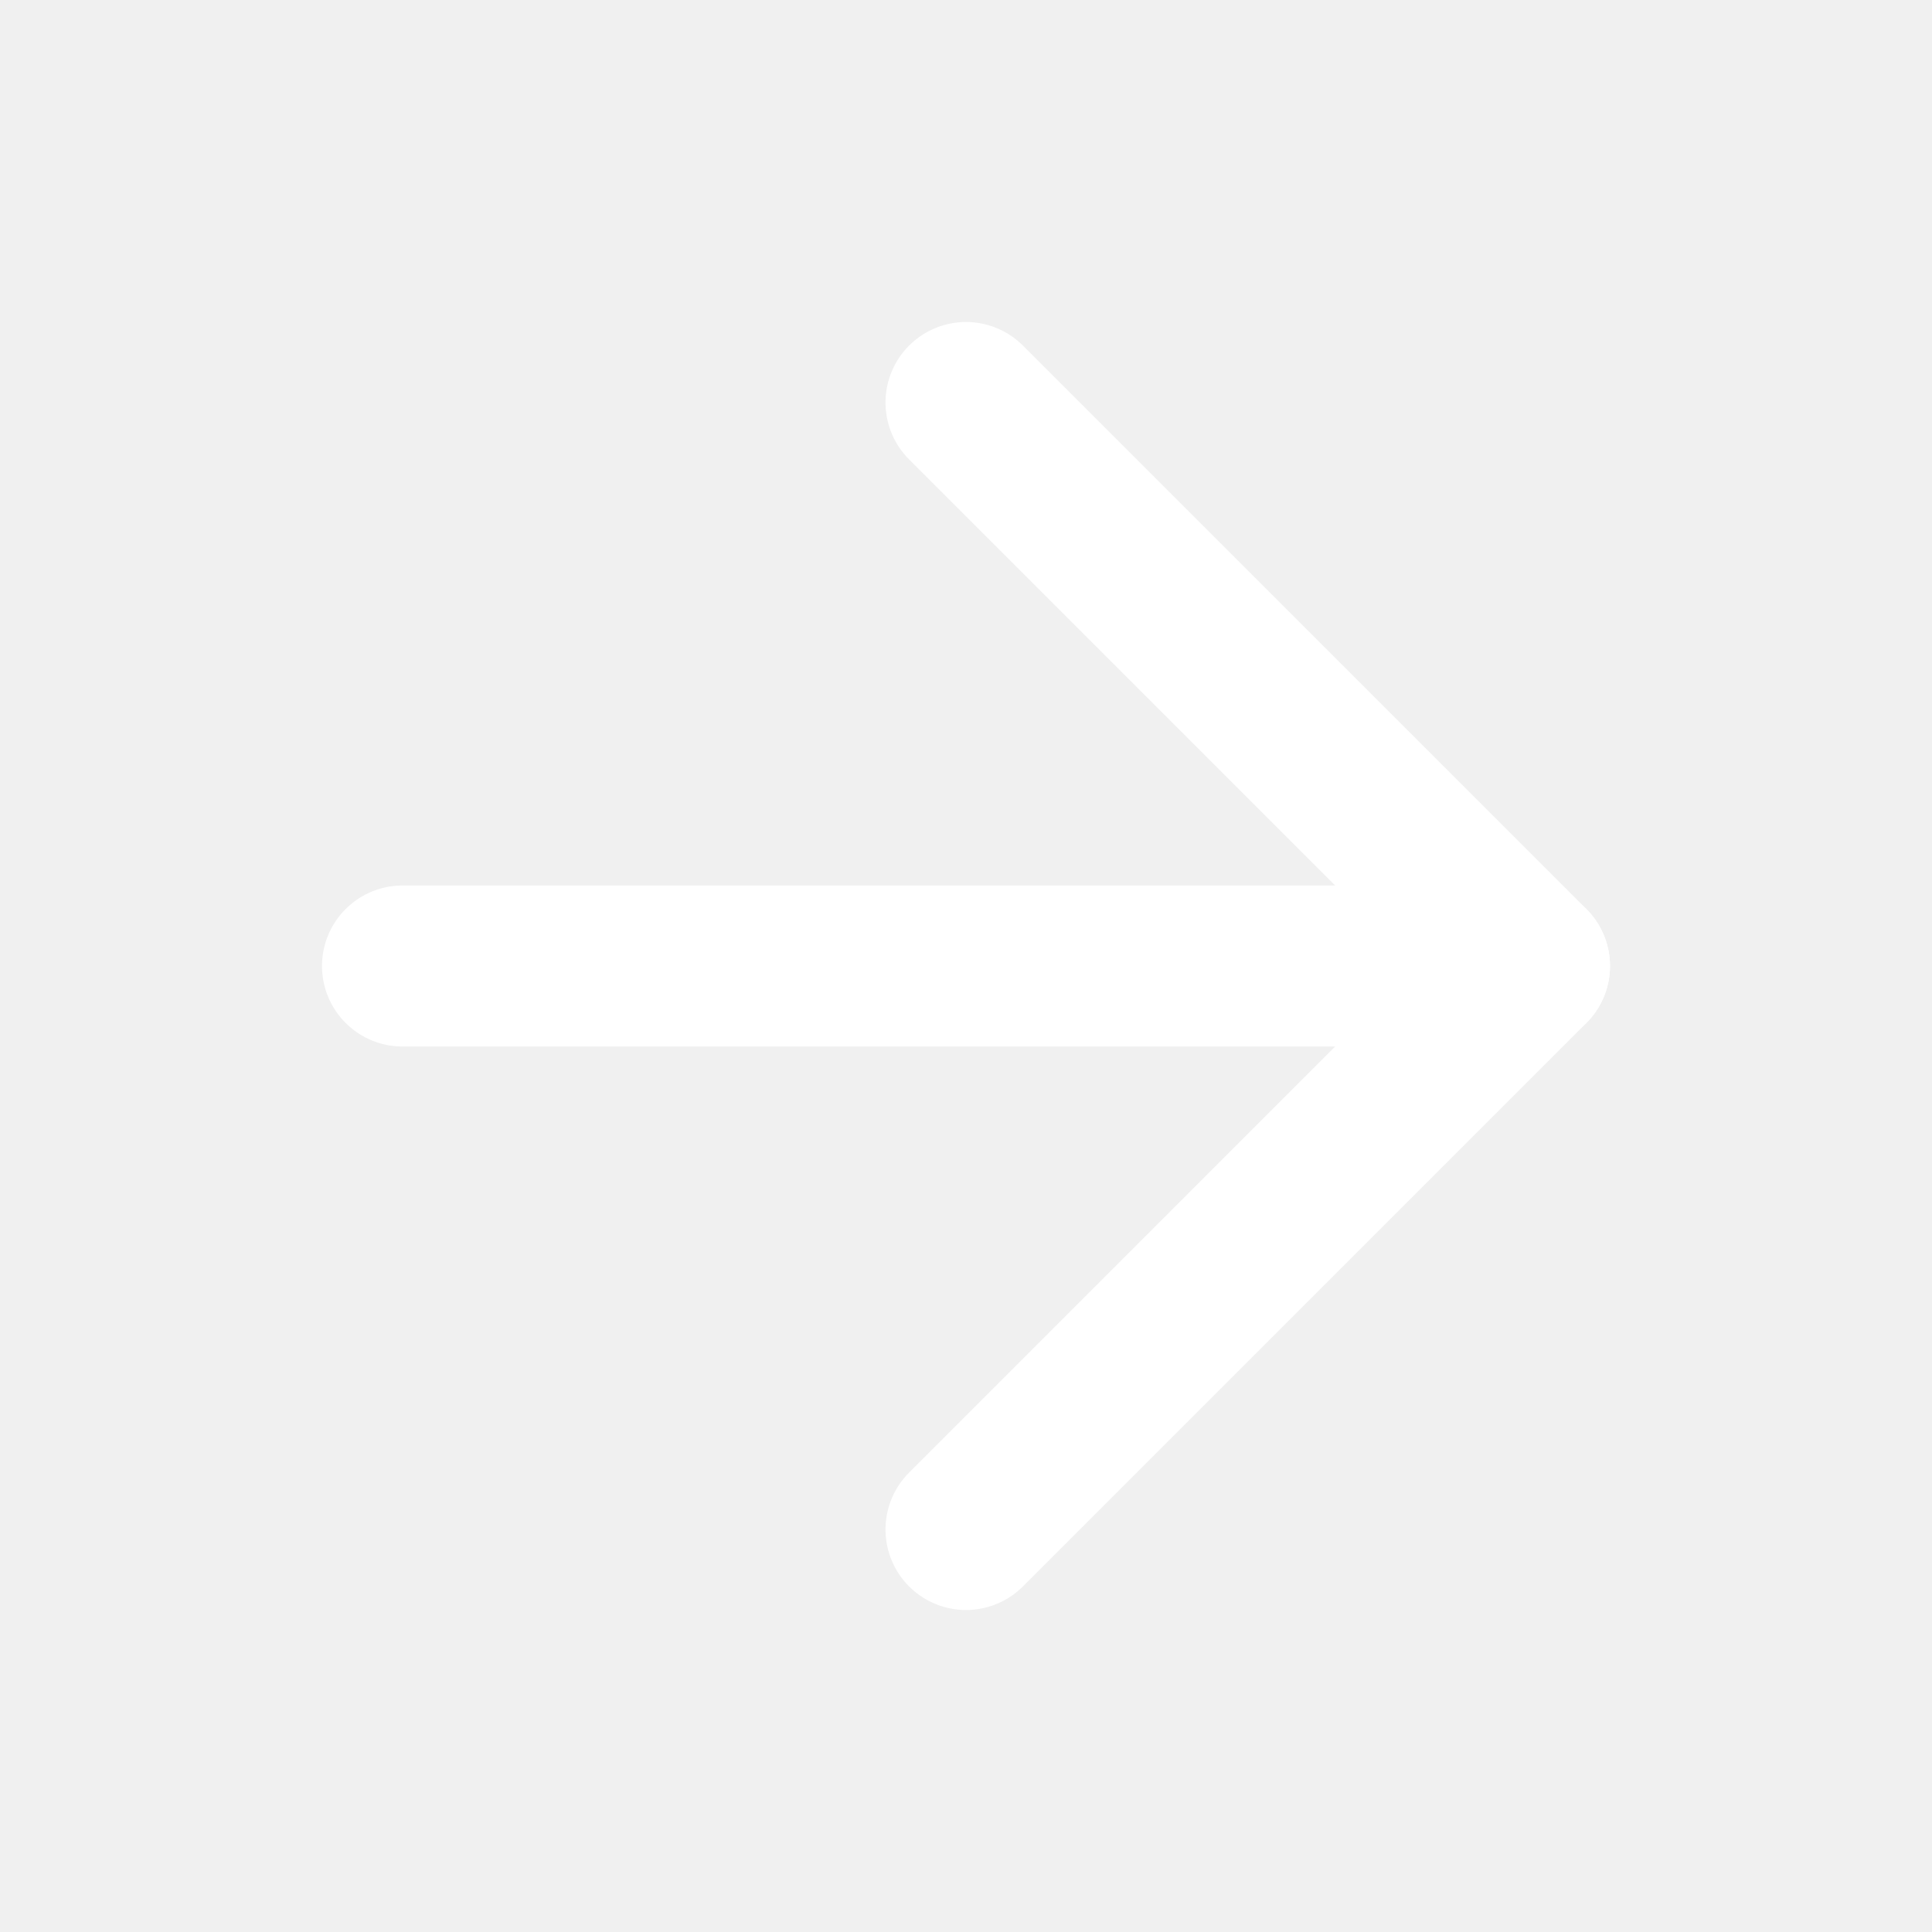
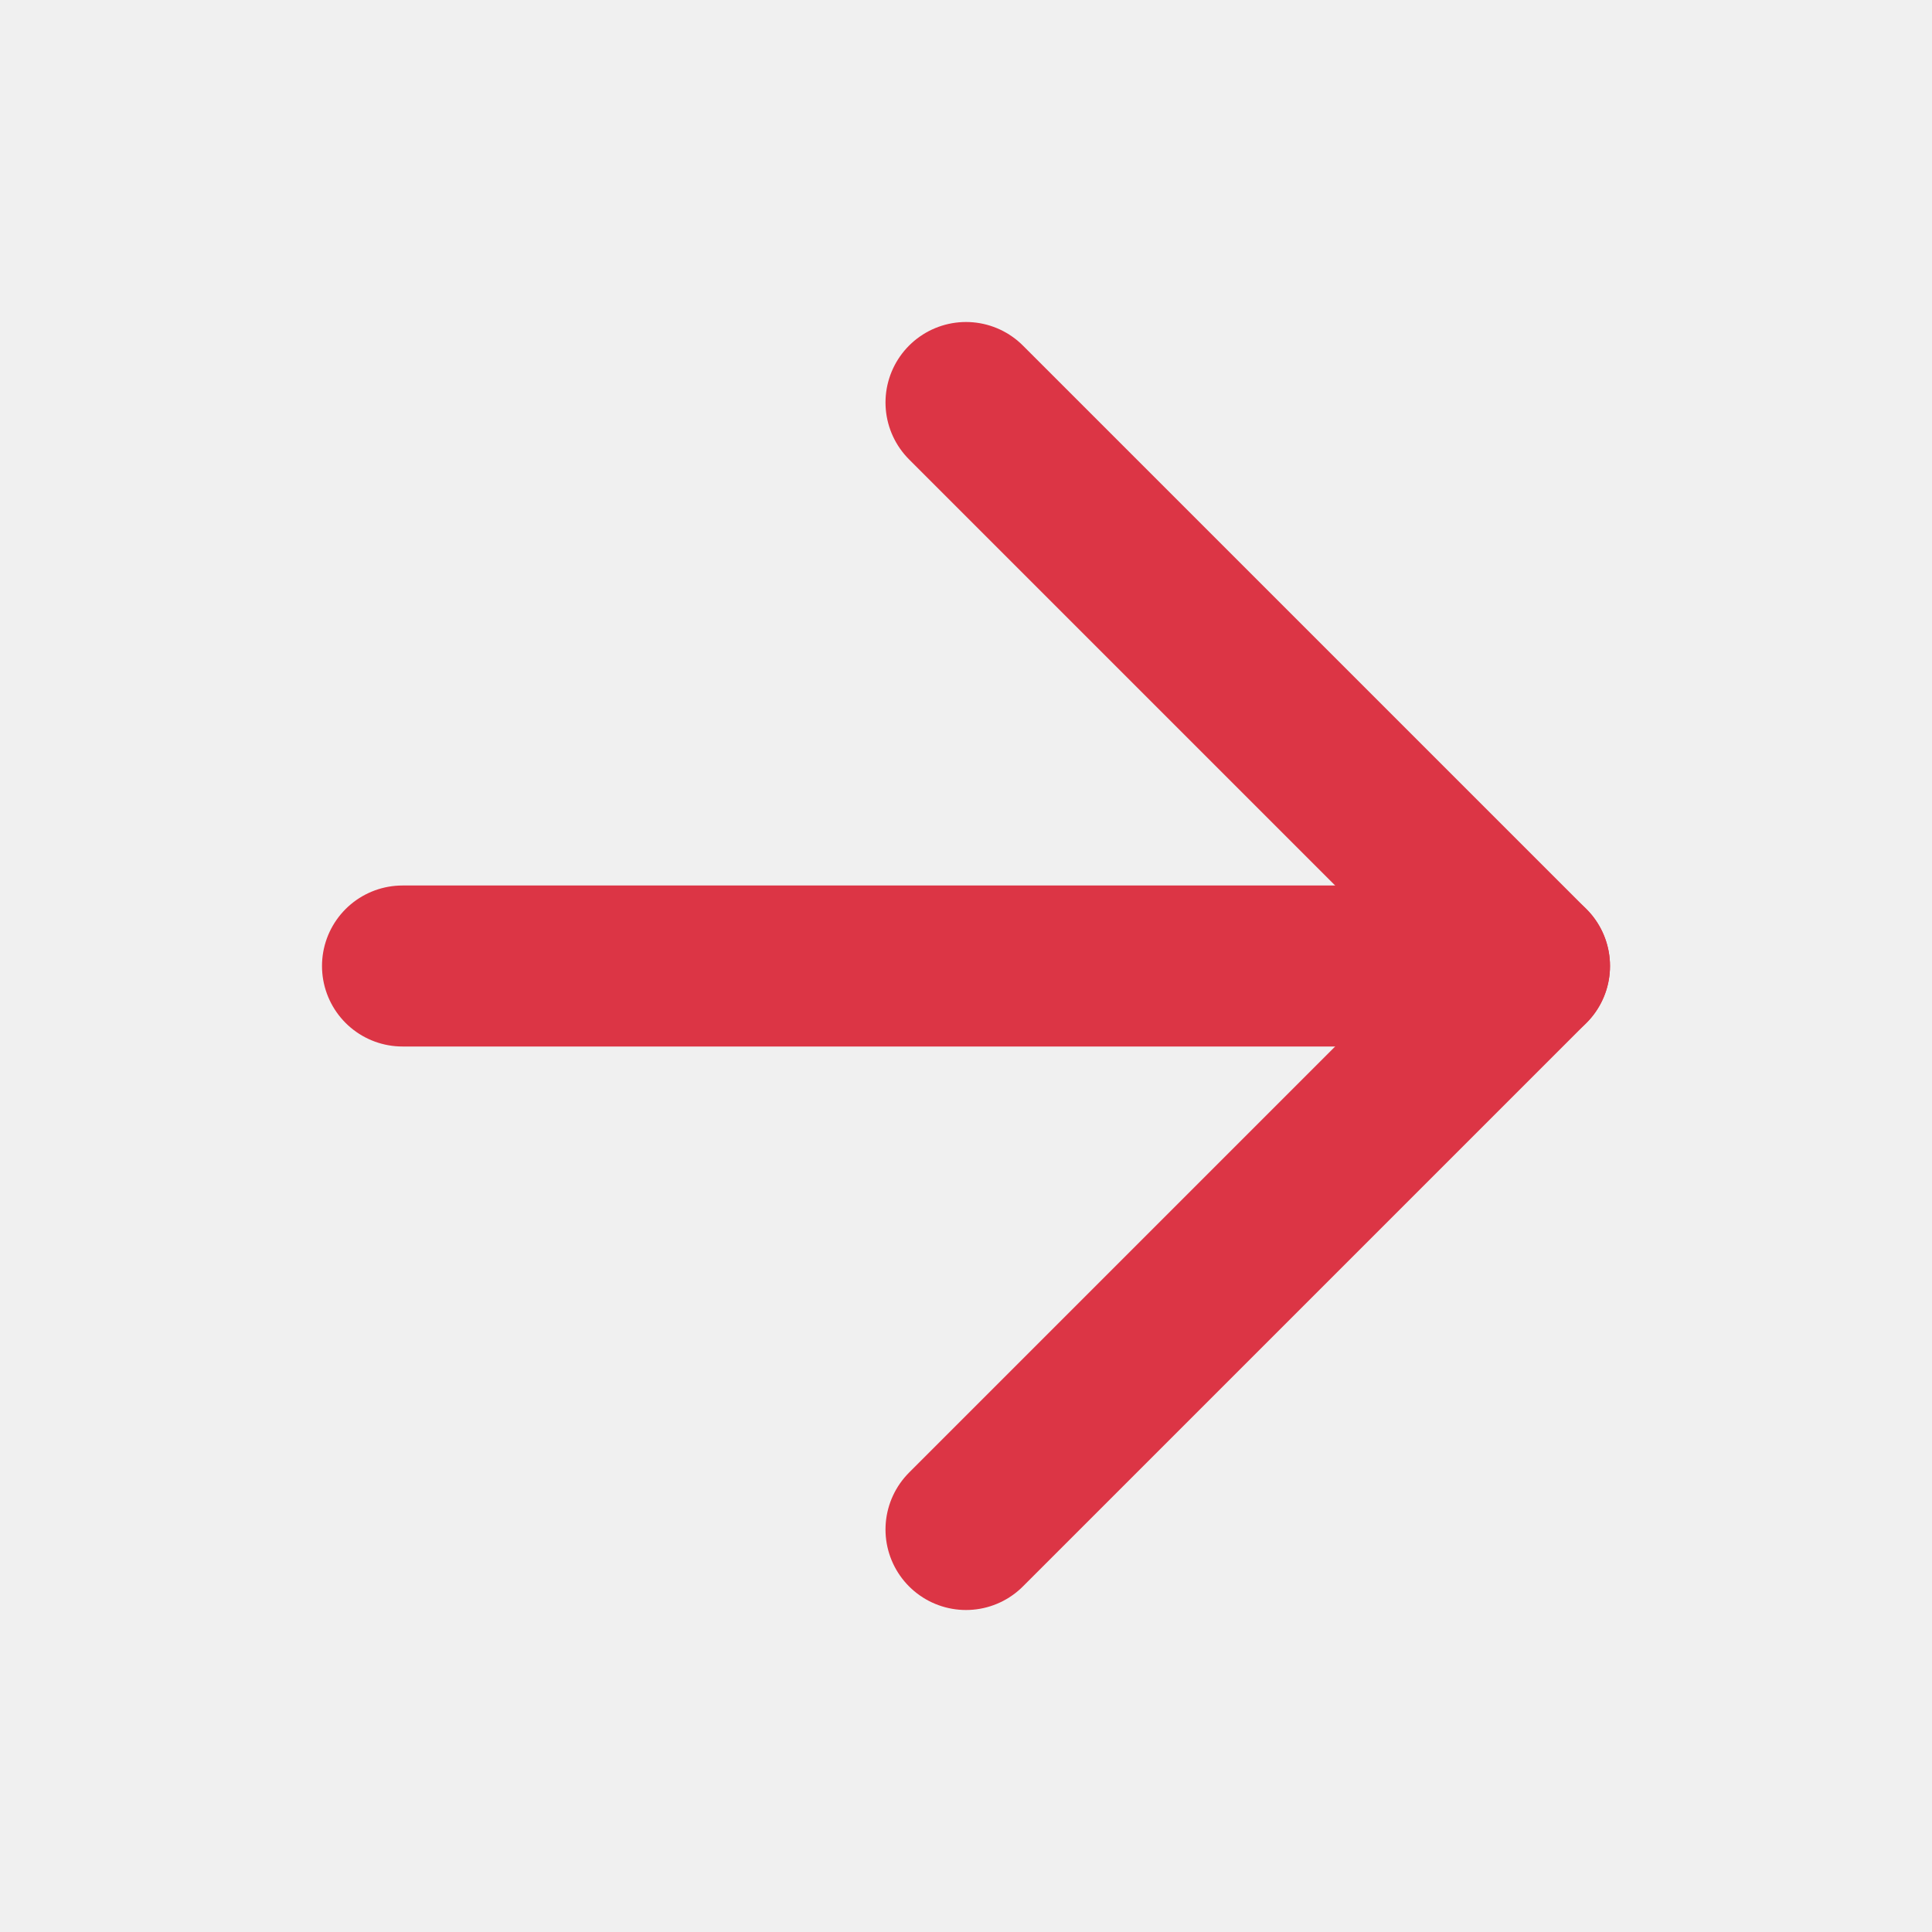
- <svg xmlns="http://www.w3.org/2000/svg" width="24" height="24" viewBox="0 0 24 24" fill="none" stroke="#fff" stroke-width="2" stroke-linecap="round" stroke-linejoin="round" class="feather feather-arrow-right">
+ <svg xmlns="http://www.w3.org/2000/svg" width="24" height="24" viewBox="0 0 24 24" fill="none" stroke="#dc3545" stroke-width="2" stroke-linecap="round" stroke-linejoin="round" class="feather feather-arrow-right">
  <line x1="5" y1="12" x2="19" y2="12" />
  <polyline points="12 5 19 12 12 19" />
</svg>
